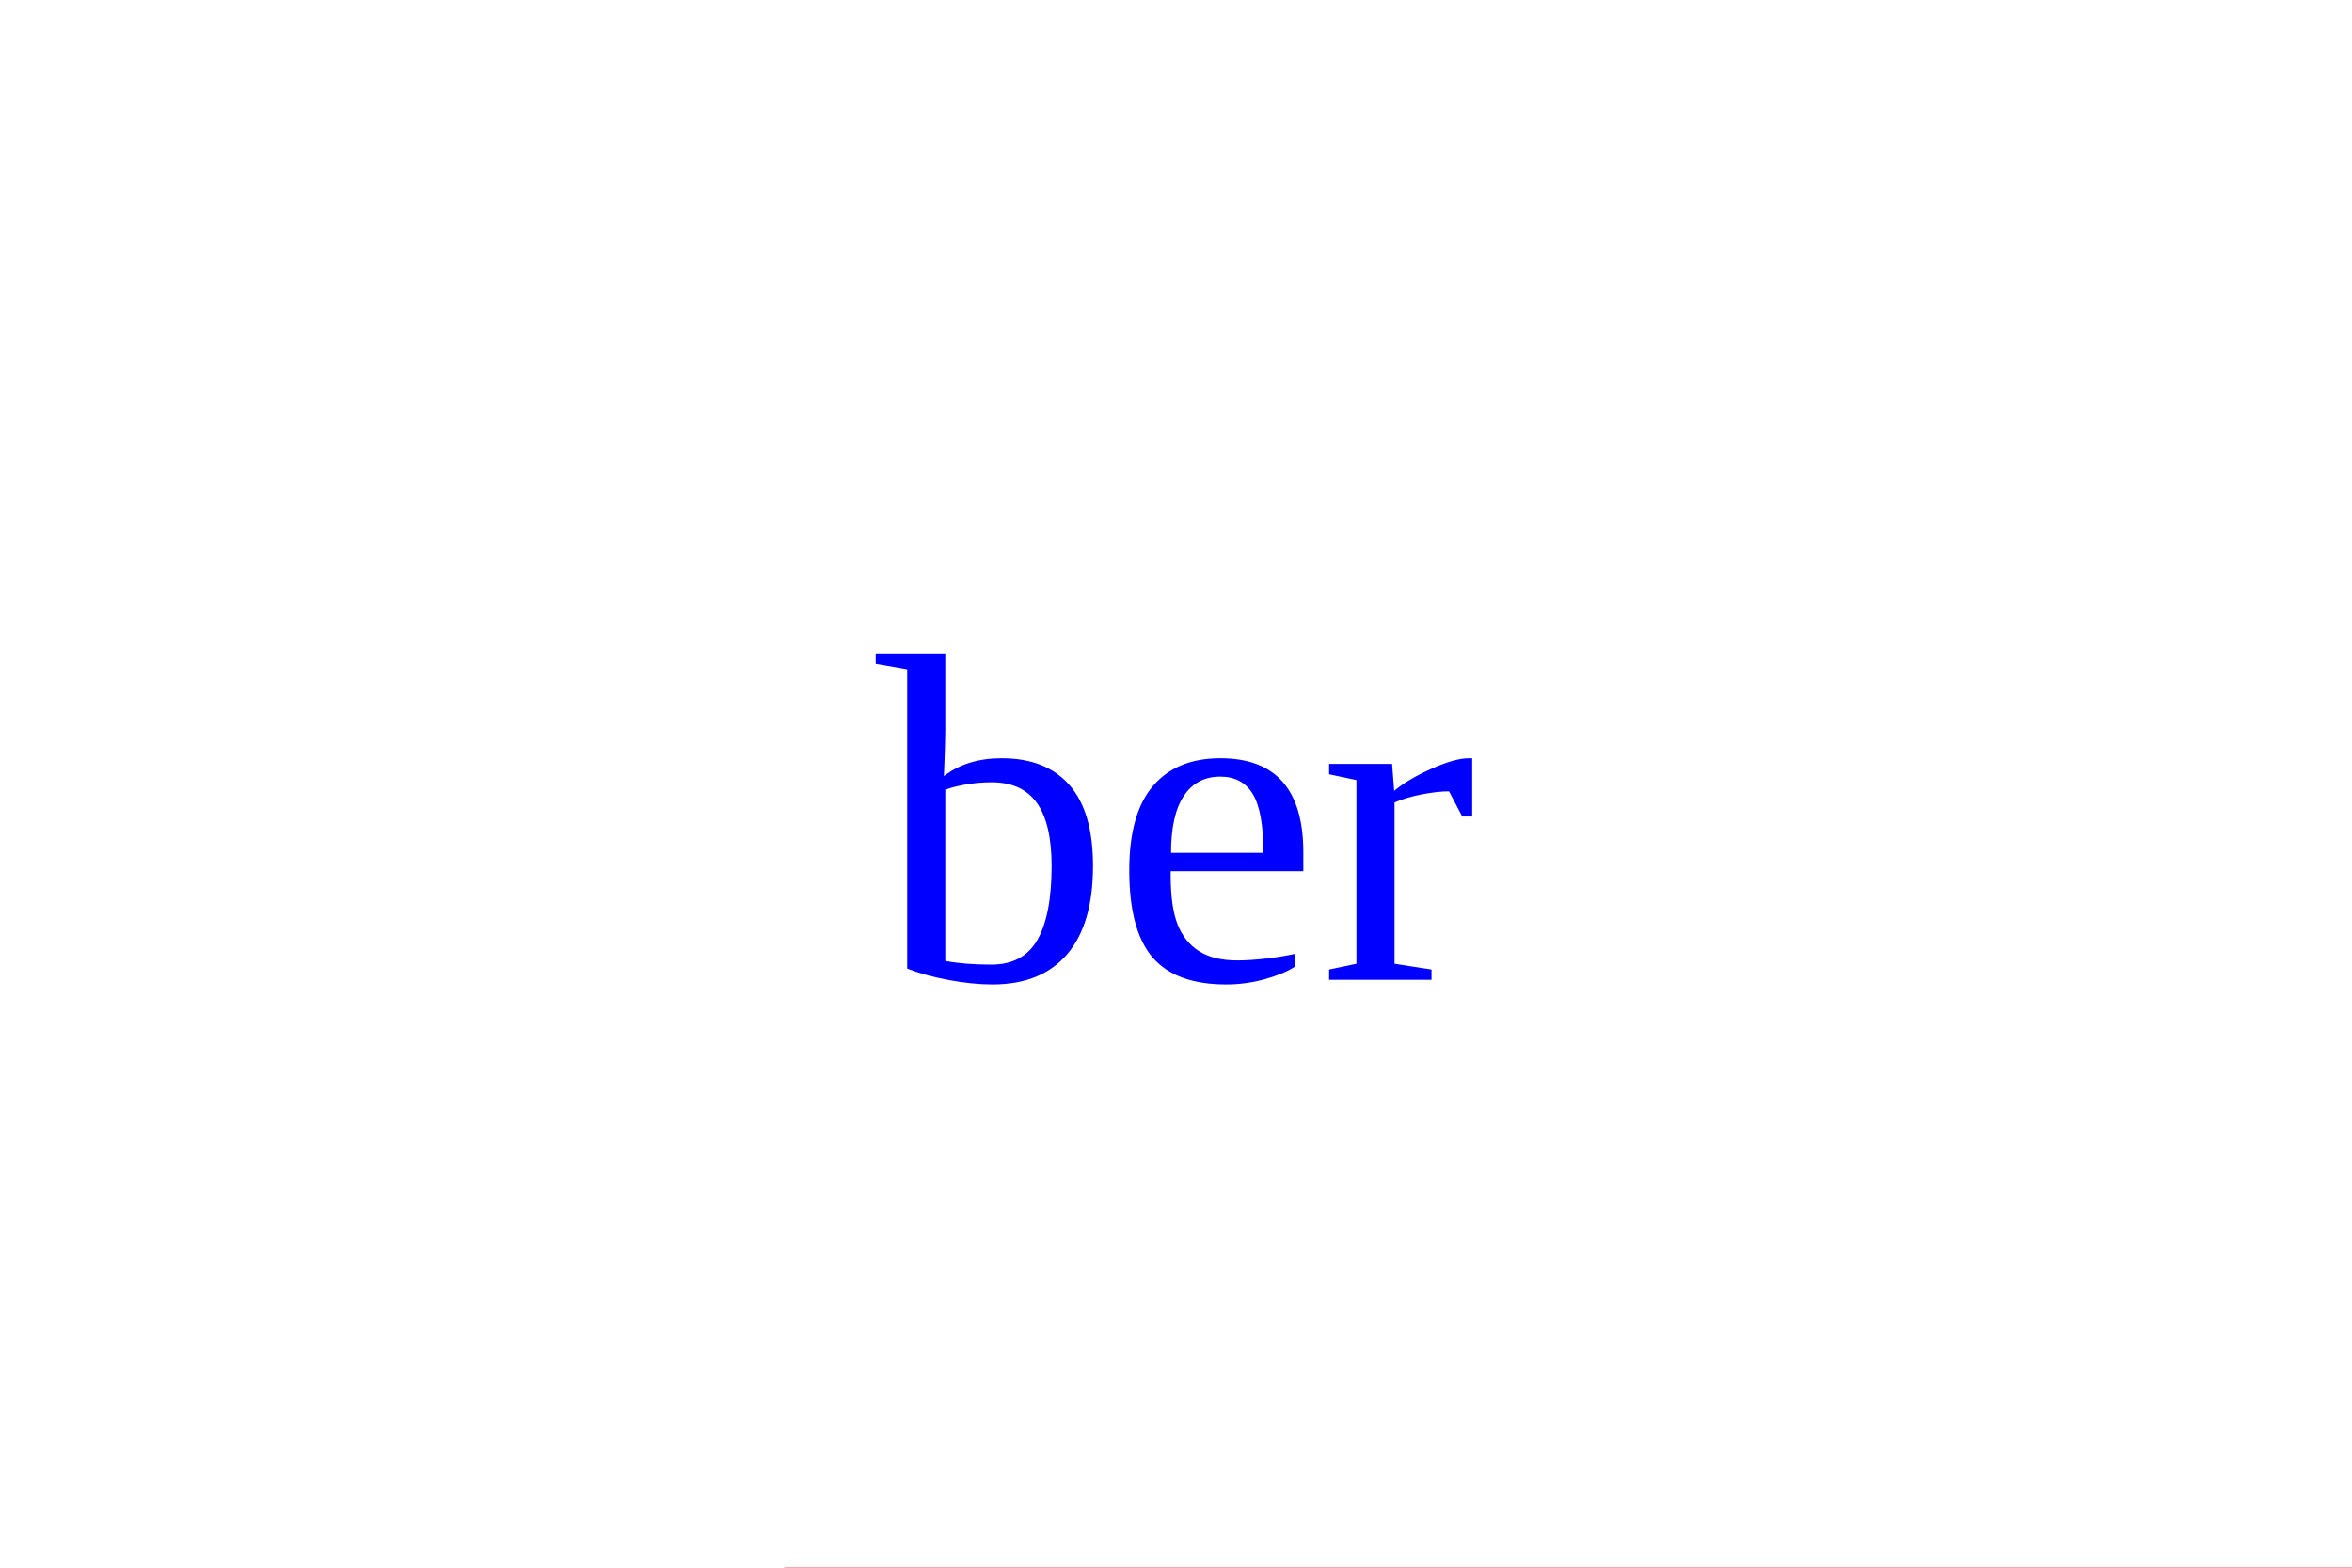
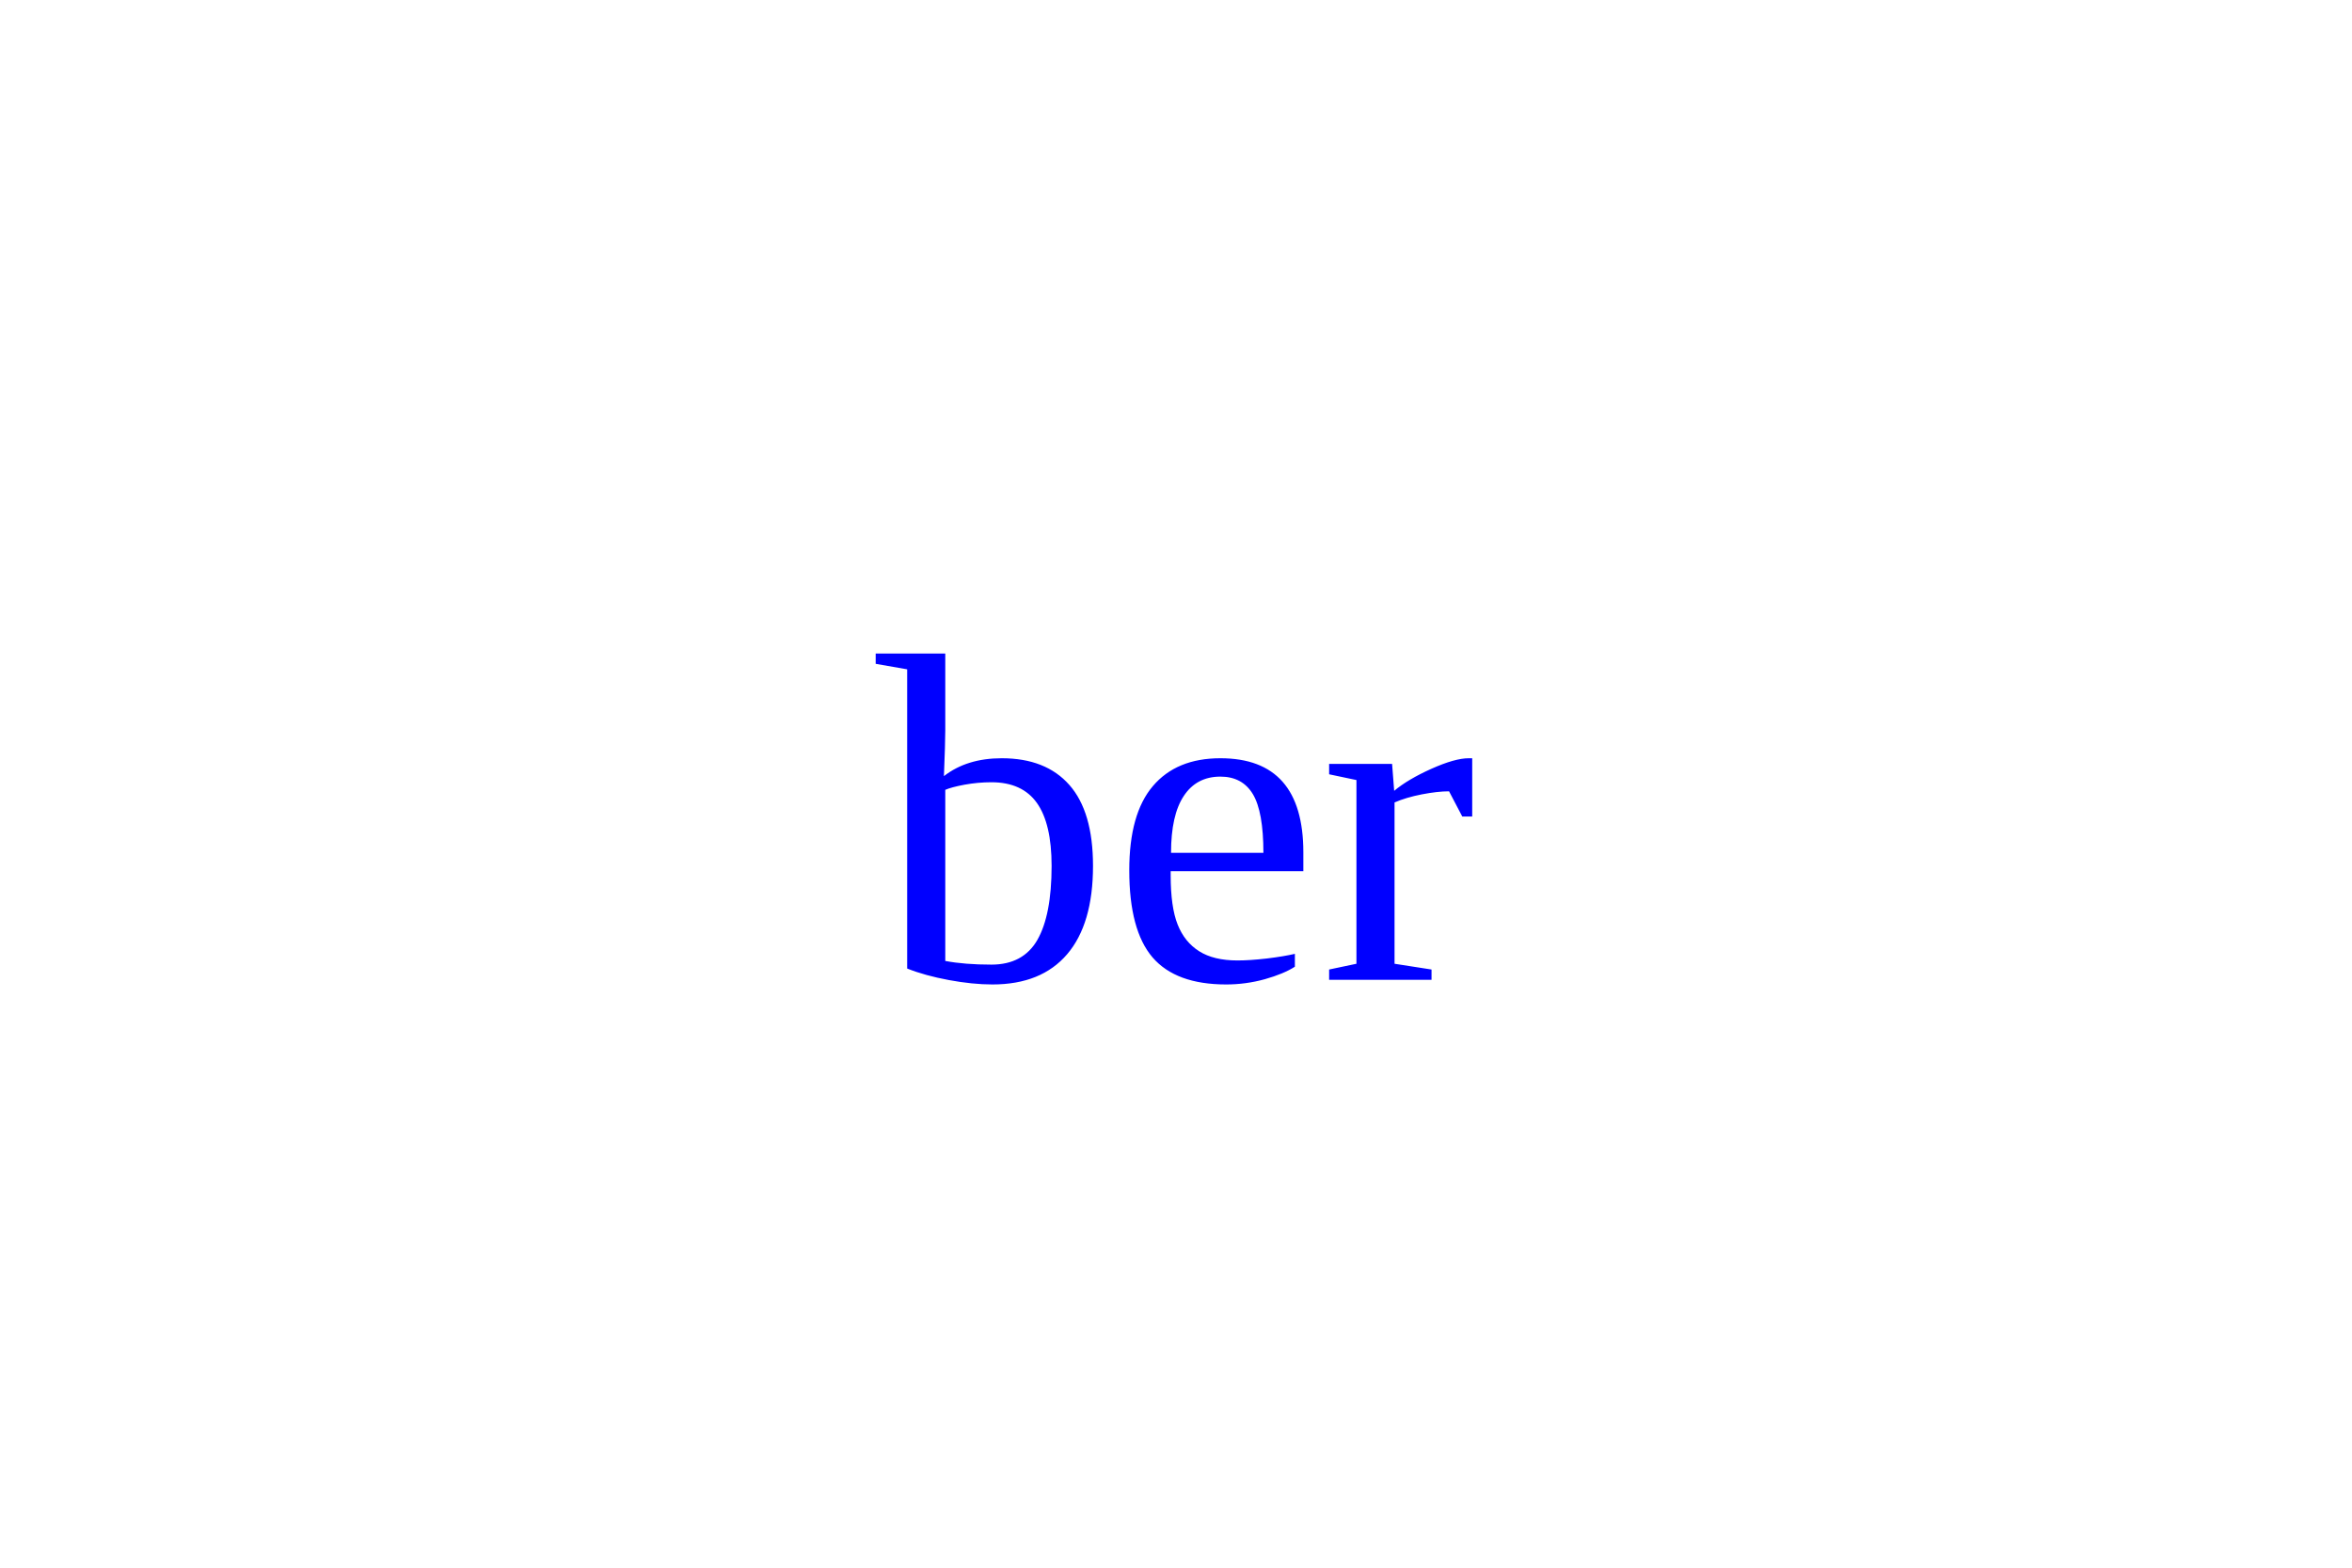
<svg xmlns="http://www.w3.org/2000/svg" version="1.1" width="300" height="200">
-   <polygon points="100,200 400,200 250,250" fill="red" />
+   <polygon points="50,100 200,100 200,2-0" fill="red" />
  <text x="150" y="125" font-size="60" text-anchor="middle" fill="blue">ber</text>
</svg>
